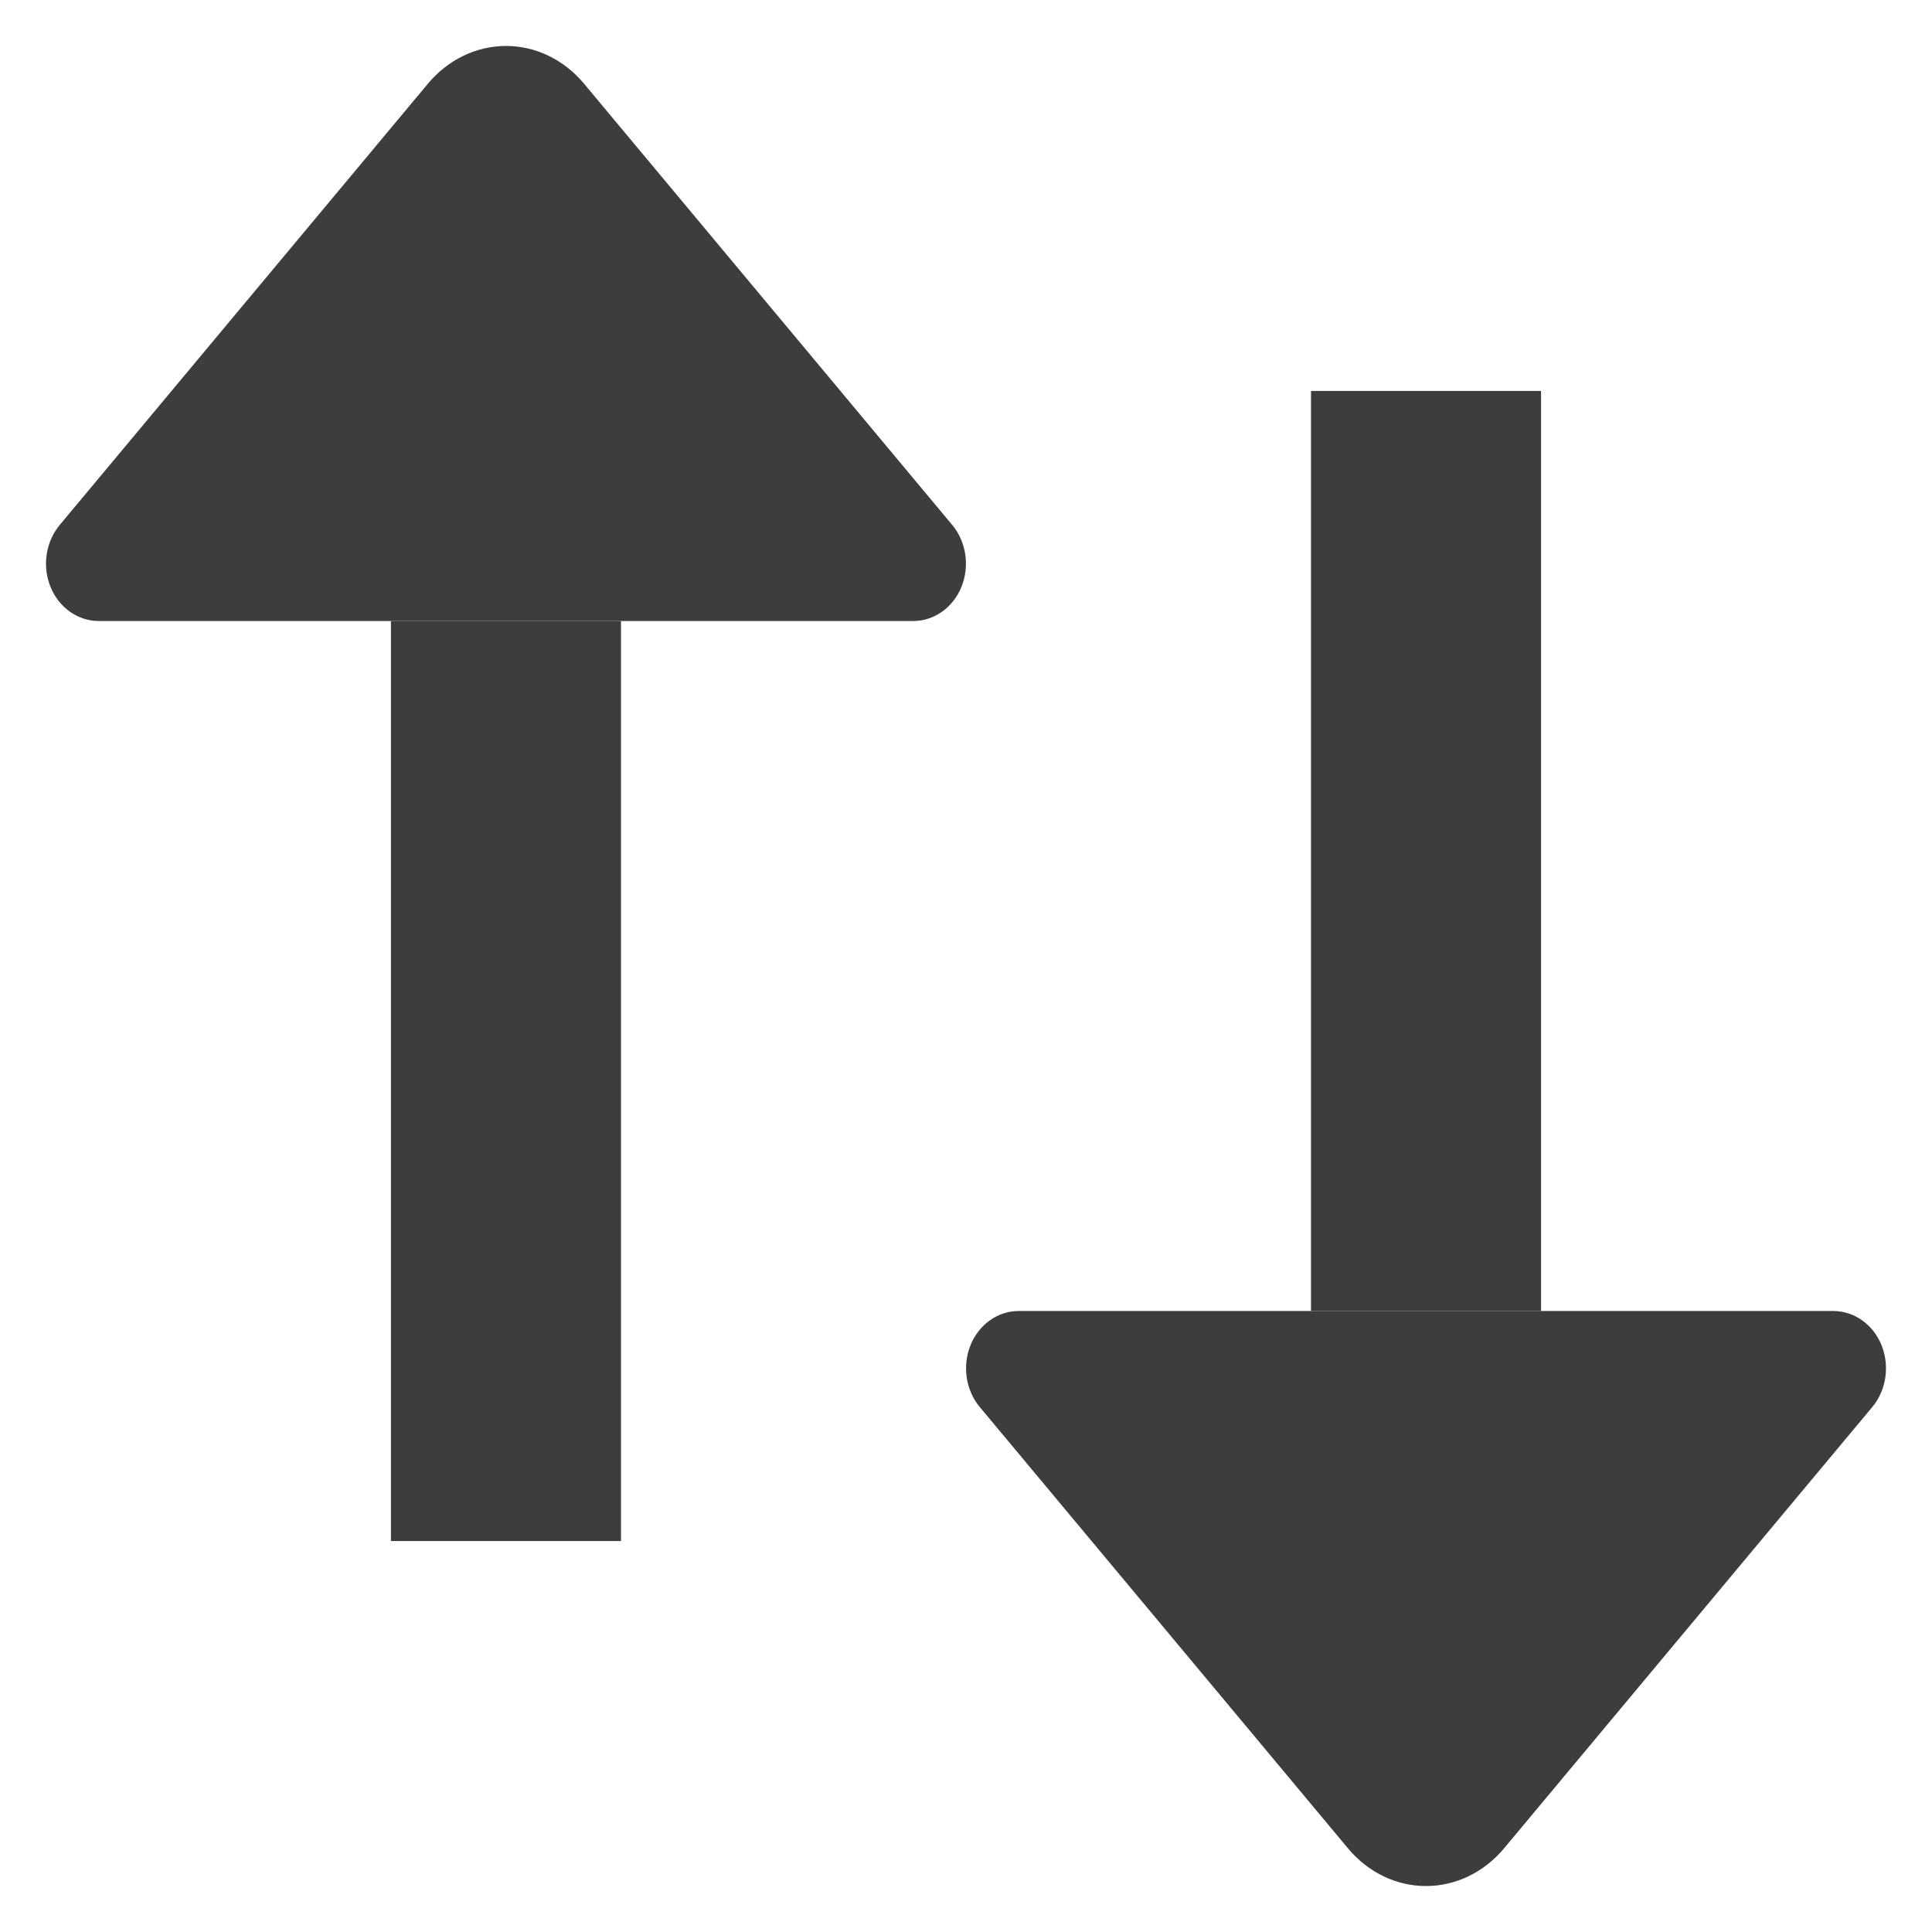
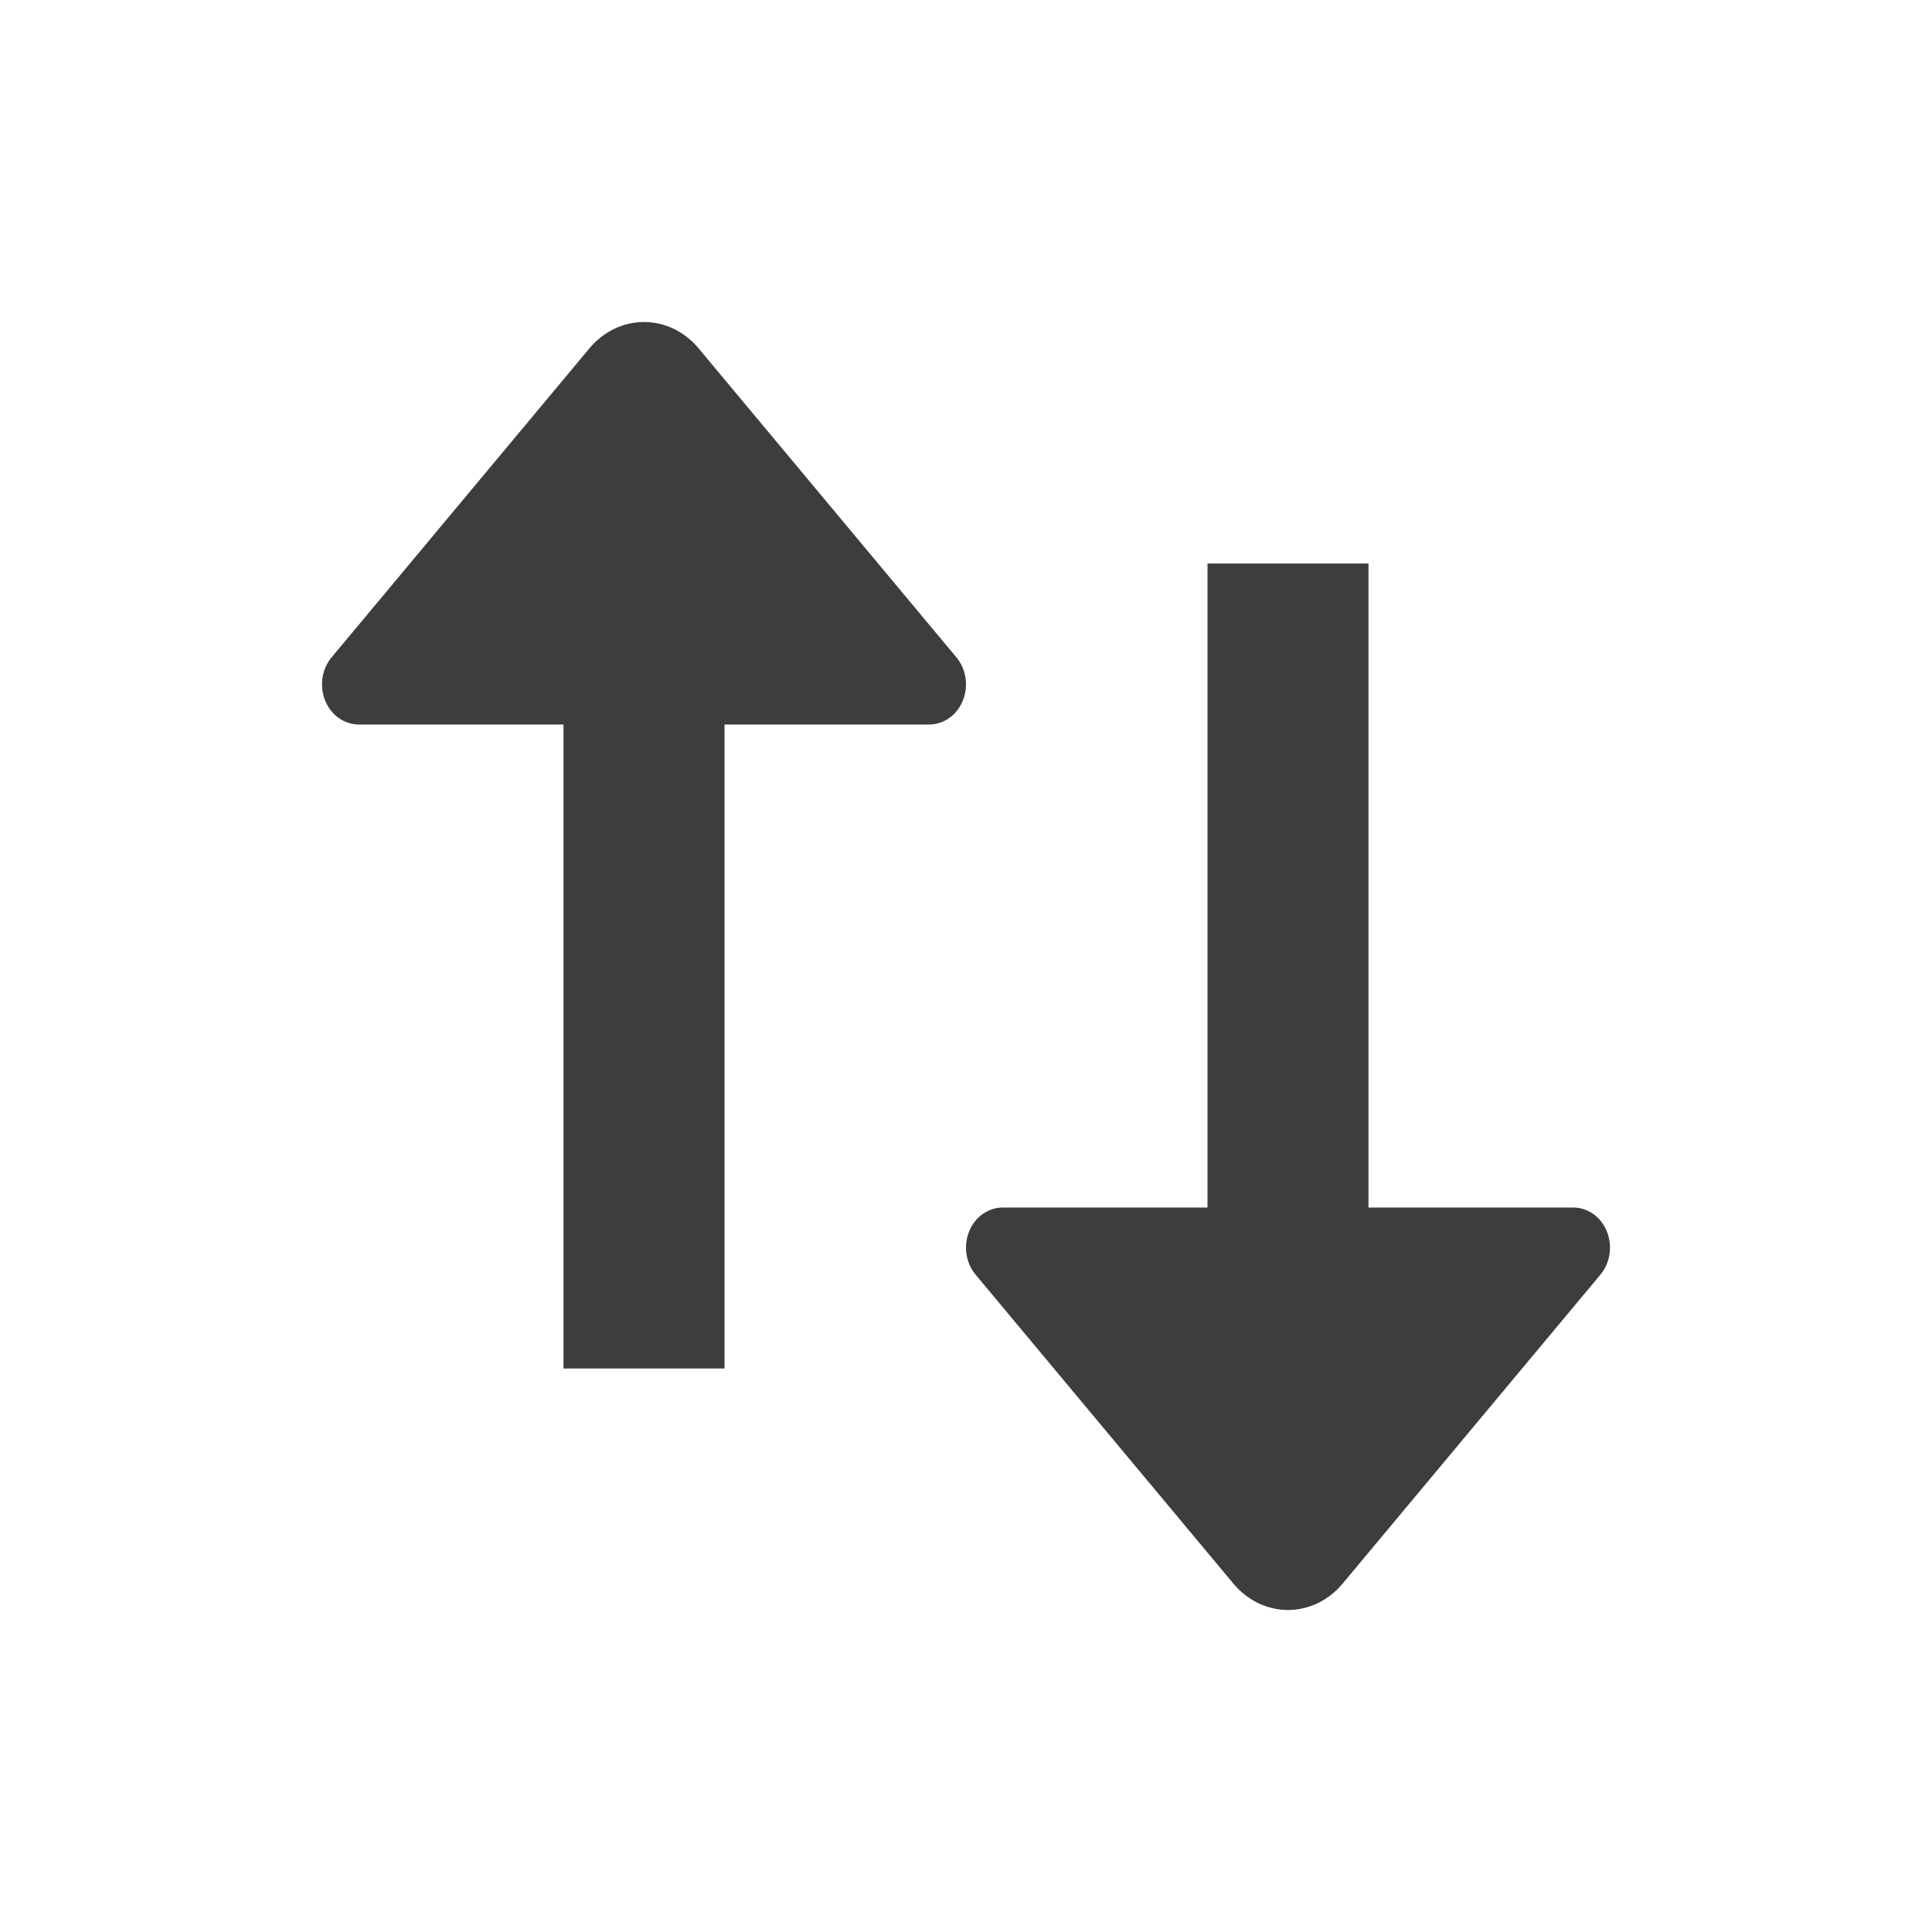
- <svg xmlns="http://www.w3.org/2000/svg" width="14" height="14" viewBox="0 0 14 14" fill="none">
-   <path fill-rule="evenodd" clip-rule="evenodd" d="M3.102 0.605C3.247 0.432 3.452 0.333 3.667 0.333C3.882 0.333 4.086 0.432 4.231 0.605C4.947 1.464 6.177 2.938 6.901 3.805C7.002 3.927 7.028 4.102 6.967 4.253C6.906 4.403 6.769 4.5 6.619 4.5C5.151 4.5 2.183 4.5 0.715 4.5C0.564 4.5 0.427 4.403 0.366 4.253C0.305 4.102 0.331 3.927 0.432 3.805C1.156 2.938 2.386 1.464 3.102 0.605Z" fill="#3F3D3C" />
-   <path fill-rule="evenodd" clip-rule="evenodd" d="M10.898 13.395C10.753 13.568 10.548 13.667 10.333 13.667C10.118 13.667 9.914 13.568 9.769 13.395C9.053 12.536 7.823 11.062 7.099 10.195C6.998 10.073 6.972 9.898 7.033 9.747C7.094 9.597 7.231 9.5 7.381 9.5C8.849 9.5 11.817 9.5 13.285 9.5C13.436 9.5 13.573 9.597 13.634 9.747C13.695 9.898 13.669 10.073 13.568 10.195C12.844 11.062 11.614 12.536 10.898 13.395Z" fill="#3F3D3C" />
-   <rect x="9.5" y="2.833" width="1.667" height="6.667" fill="#3F3D3C" />
-   <rect x="2.833" y="4.5" width="1.667" height="6.667" fill="#3F3D3C" />
+ <svg xmlns="http://www.w3.org/2000/svg" width="24" height="24" viewBox="0 0 24 24" fill="none">
+   <path fill-rule="evenodd" clip-rule="evenodd" d="M17 7H15V15H12.458C12.277 15 12.112 15.116 12.039 15.297C11.966 15.477 11.997 15.688 12.119 15.834L15.323 19.674C15.496 19.881 15.742 20 16 20C16.258 20 16.504 19.881 16.677 19.674L19.881 15.834C20.003 15.688 20.034 15.477 19.961 15.297C19.888 15.116 19.724 15 19.542 15H17V7Z" fill="#3F3D3C" />
+   <path fill-rule="evenodd" clip-rule="evenodd" d="M8 4C7.742 4 7.496 4.119 7.323 4.326L4.119 8.166C3.997 8.312 3.966 8.523 4.039 8.703C4.112 8.884 4.277 9 4.458 9H7V17H9V9H11.542C11.723 9 11.888 8.884 11.961 8.703C12.034 8.523 12.003 8.312 11.881 8.166L8.677 4.326C8.504 4.119 8.258 4 8 4Z" fill="#3F3D3C" />
</svg>
